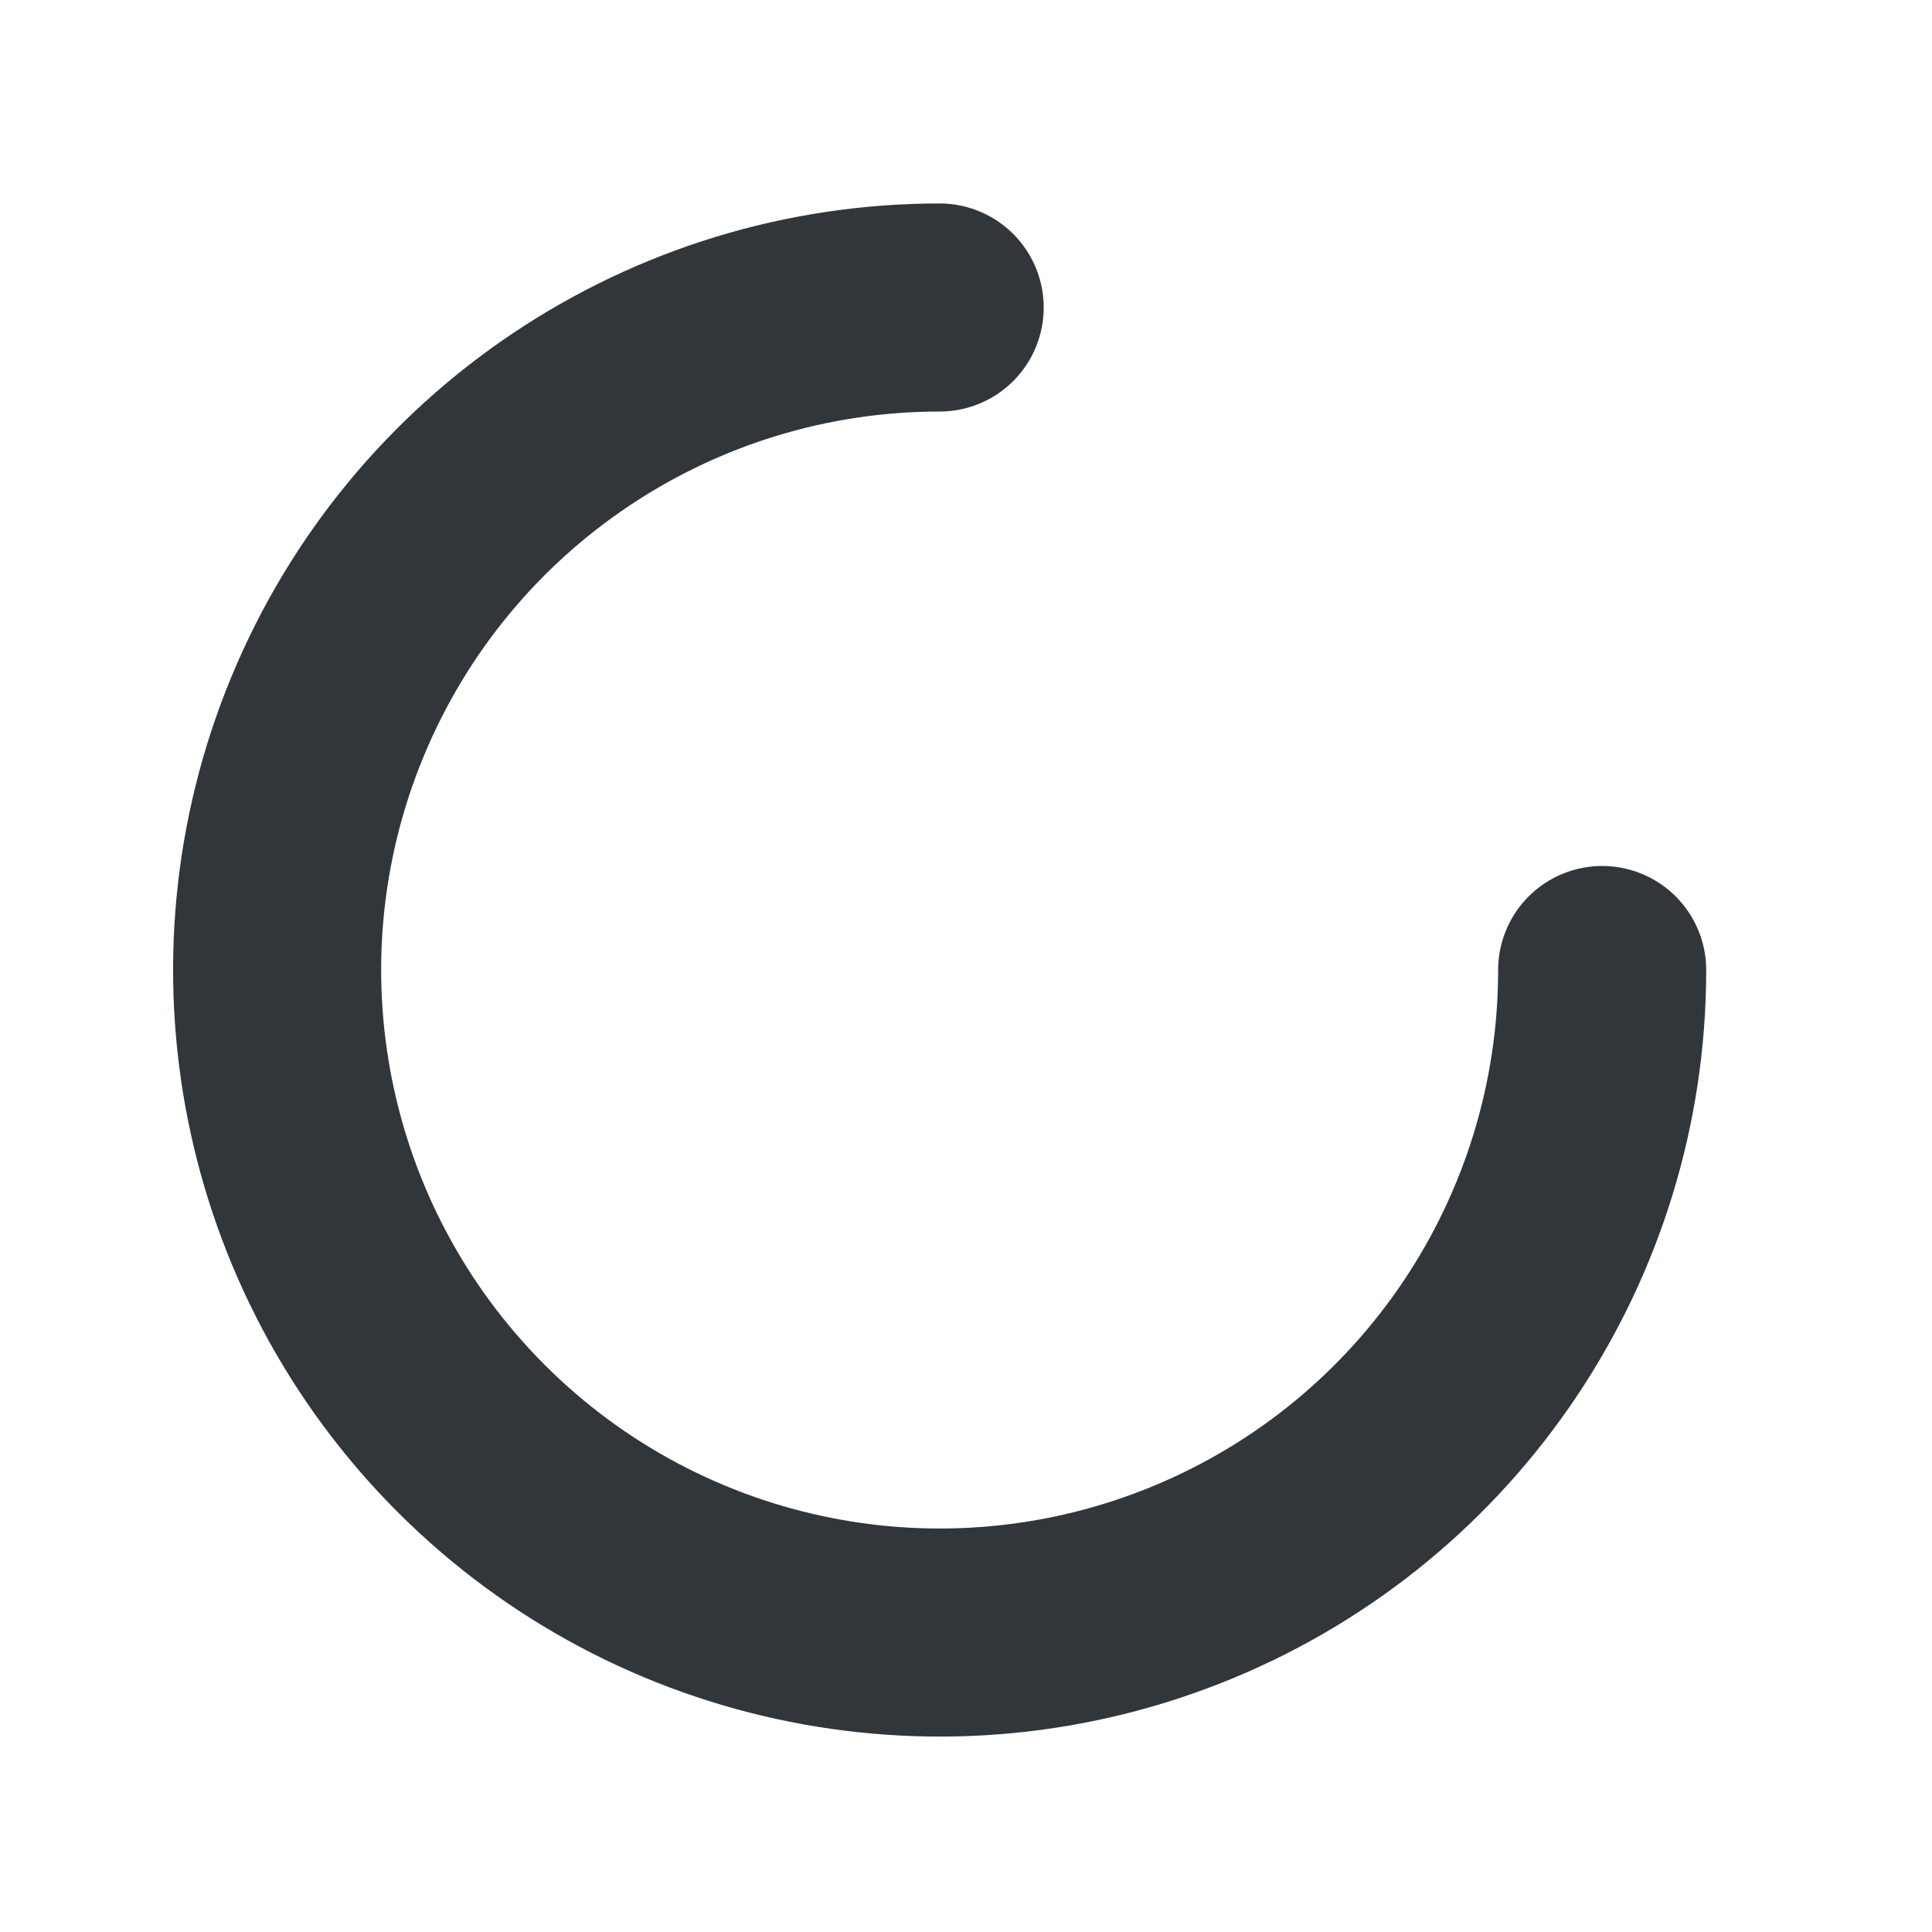
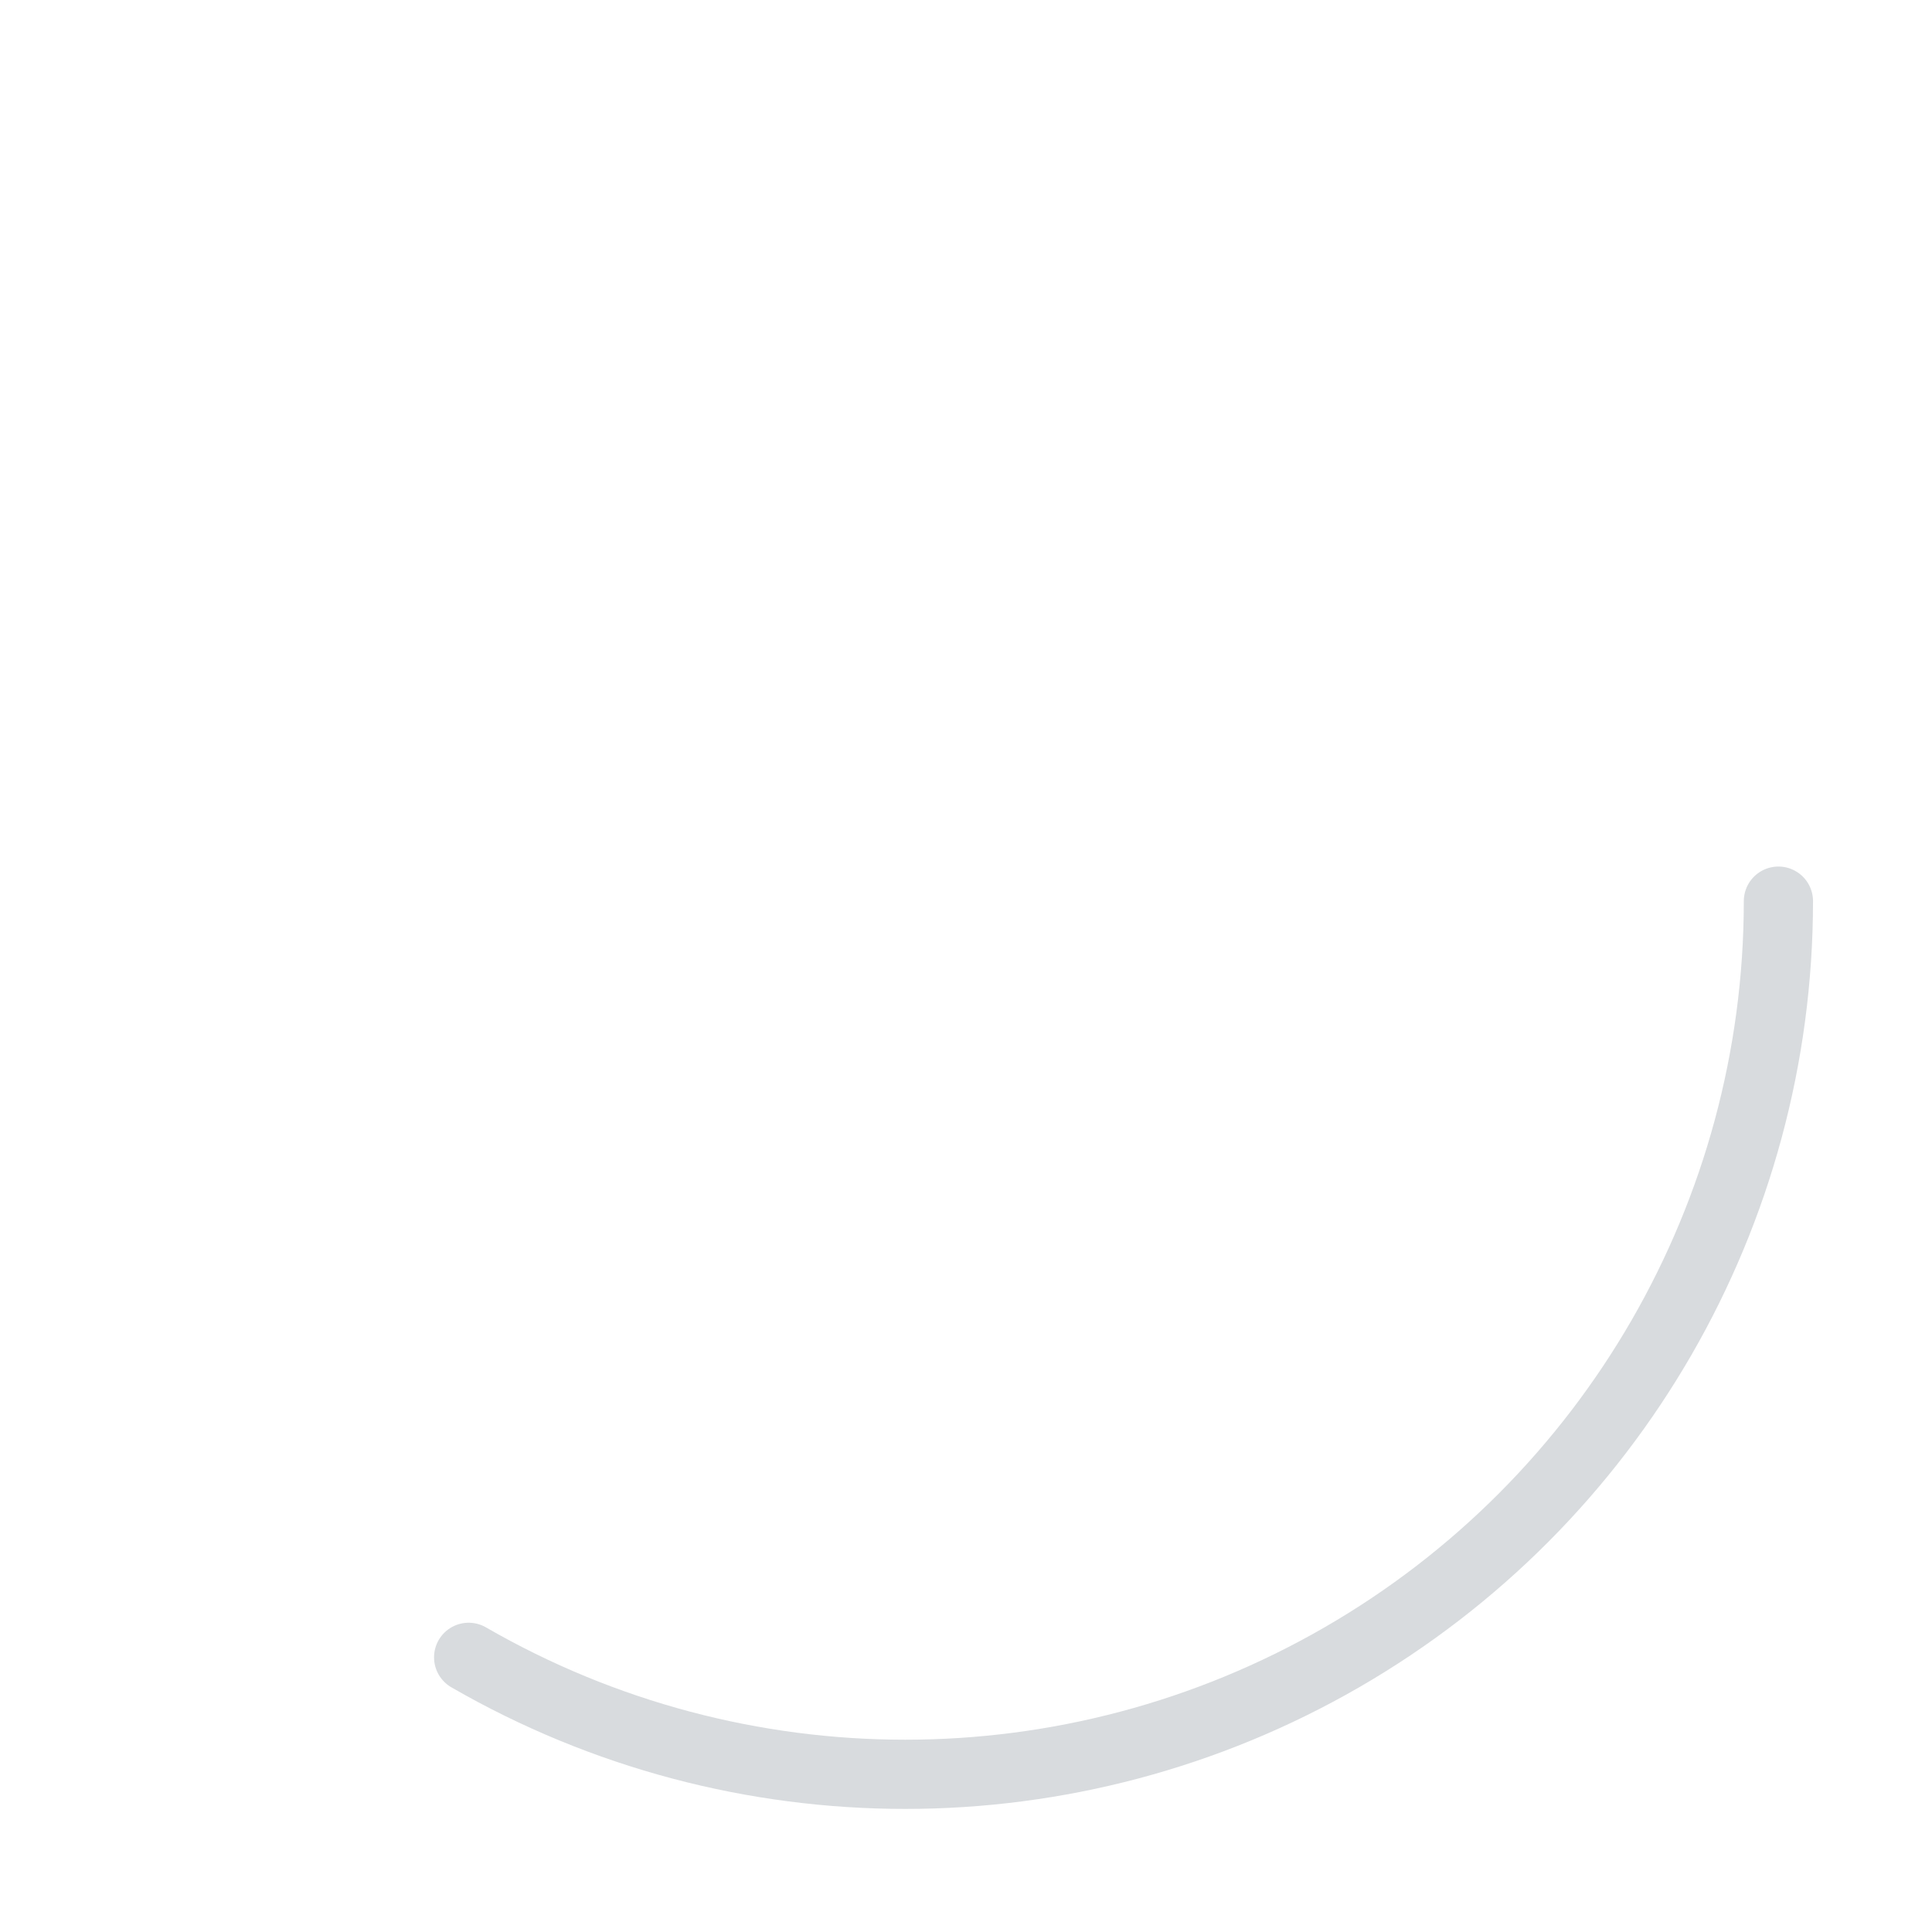
<svg xmlns="http://www.w3.org/2000/svg" id="svg2" height="130" viewBox="0 0 130 130" version="1.0" width="130">
  <defs id="defs36" />
  <style id="current-color-scheme" type="text/css">      .ColorScheme-Text {
        color:#31363b;
      }
      .ColorScheme-Background{
        color:#eff0f1;
      }
      .ColorScheme-ViewText {
        color:#31363b;
      }
      .ColorScheme-ViewBackground{
        color:#fcfcfc;
      }
      .ColorScheme-ViewHover {
        color:#3daee9;
      }
      .ColorScheme-ViewFocus{
        color:#3daee9;
      }
      .ColorScheme-ButtonText {
        color:#31363b;
      }
      .ColorScheme-ButtonBackground{
        color:#eff0f1;
      }
      .ColorScheme-ButtonHover {
        color:#3daee9;
      }
      .ColorScheme-ButtonFocus{
        color:#3daee9;
      }</style>
  <g id="busywidget" transform="translate(5.727539,-142.2298)" style="stroke-width:6.541">
-     <path id="path4426" style="fill:none;stroke:currentColor;stroke-width:14;stroke-linecap:round;stroke-miterlimit:4;stroke-dasharray:none;stroke-opacity:1;fill-opacity:1" class="ColorScheme-Text" d="M 102.079,207.5 A 44.579,44.579 0 0 1 74.56,248.686 44.579,44.579 0 0 1 25.978,239.022 44.579,44.579 0 0 1 16.314,190.44 44.579,44.579 0 0 1 57.5,162.921" />
+     <path id="path4426" style="color:#31363b;fill:none;fill-opacity:1;stroke:#d8dbde;stroke-width:4.657;stroke-linecap:round;stroke-miterlimit:4;stroke-dasharray:none;stroke-opacity:1" class="ColorScheme-Text" d="m 113.938,202.866 a 58.754,58.754 0 0 1 -29.377,50.882 58.754,58.754 0 0 1 -58.754,0" />
    <g id="g4424" transform="translate(-4.5098,148.63)">
      <rect id="rect4416" x="-1.99" height="128" width="128" y="-5.127" style="fill:none" />
      <g id="g4422" transform="matrix(0.079592,0,0,0.079592,9.2139,28.078)" style="stroke-width:82.182" />
    </g>
  </g>
</svg>
